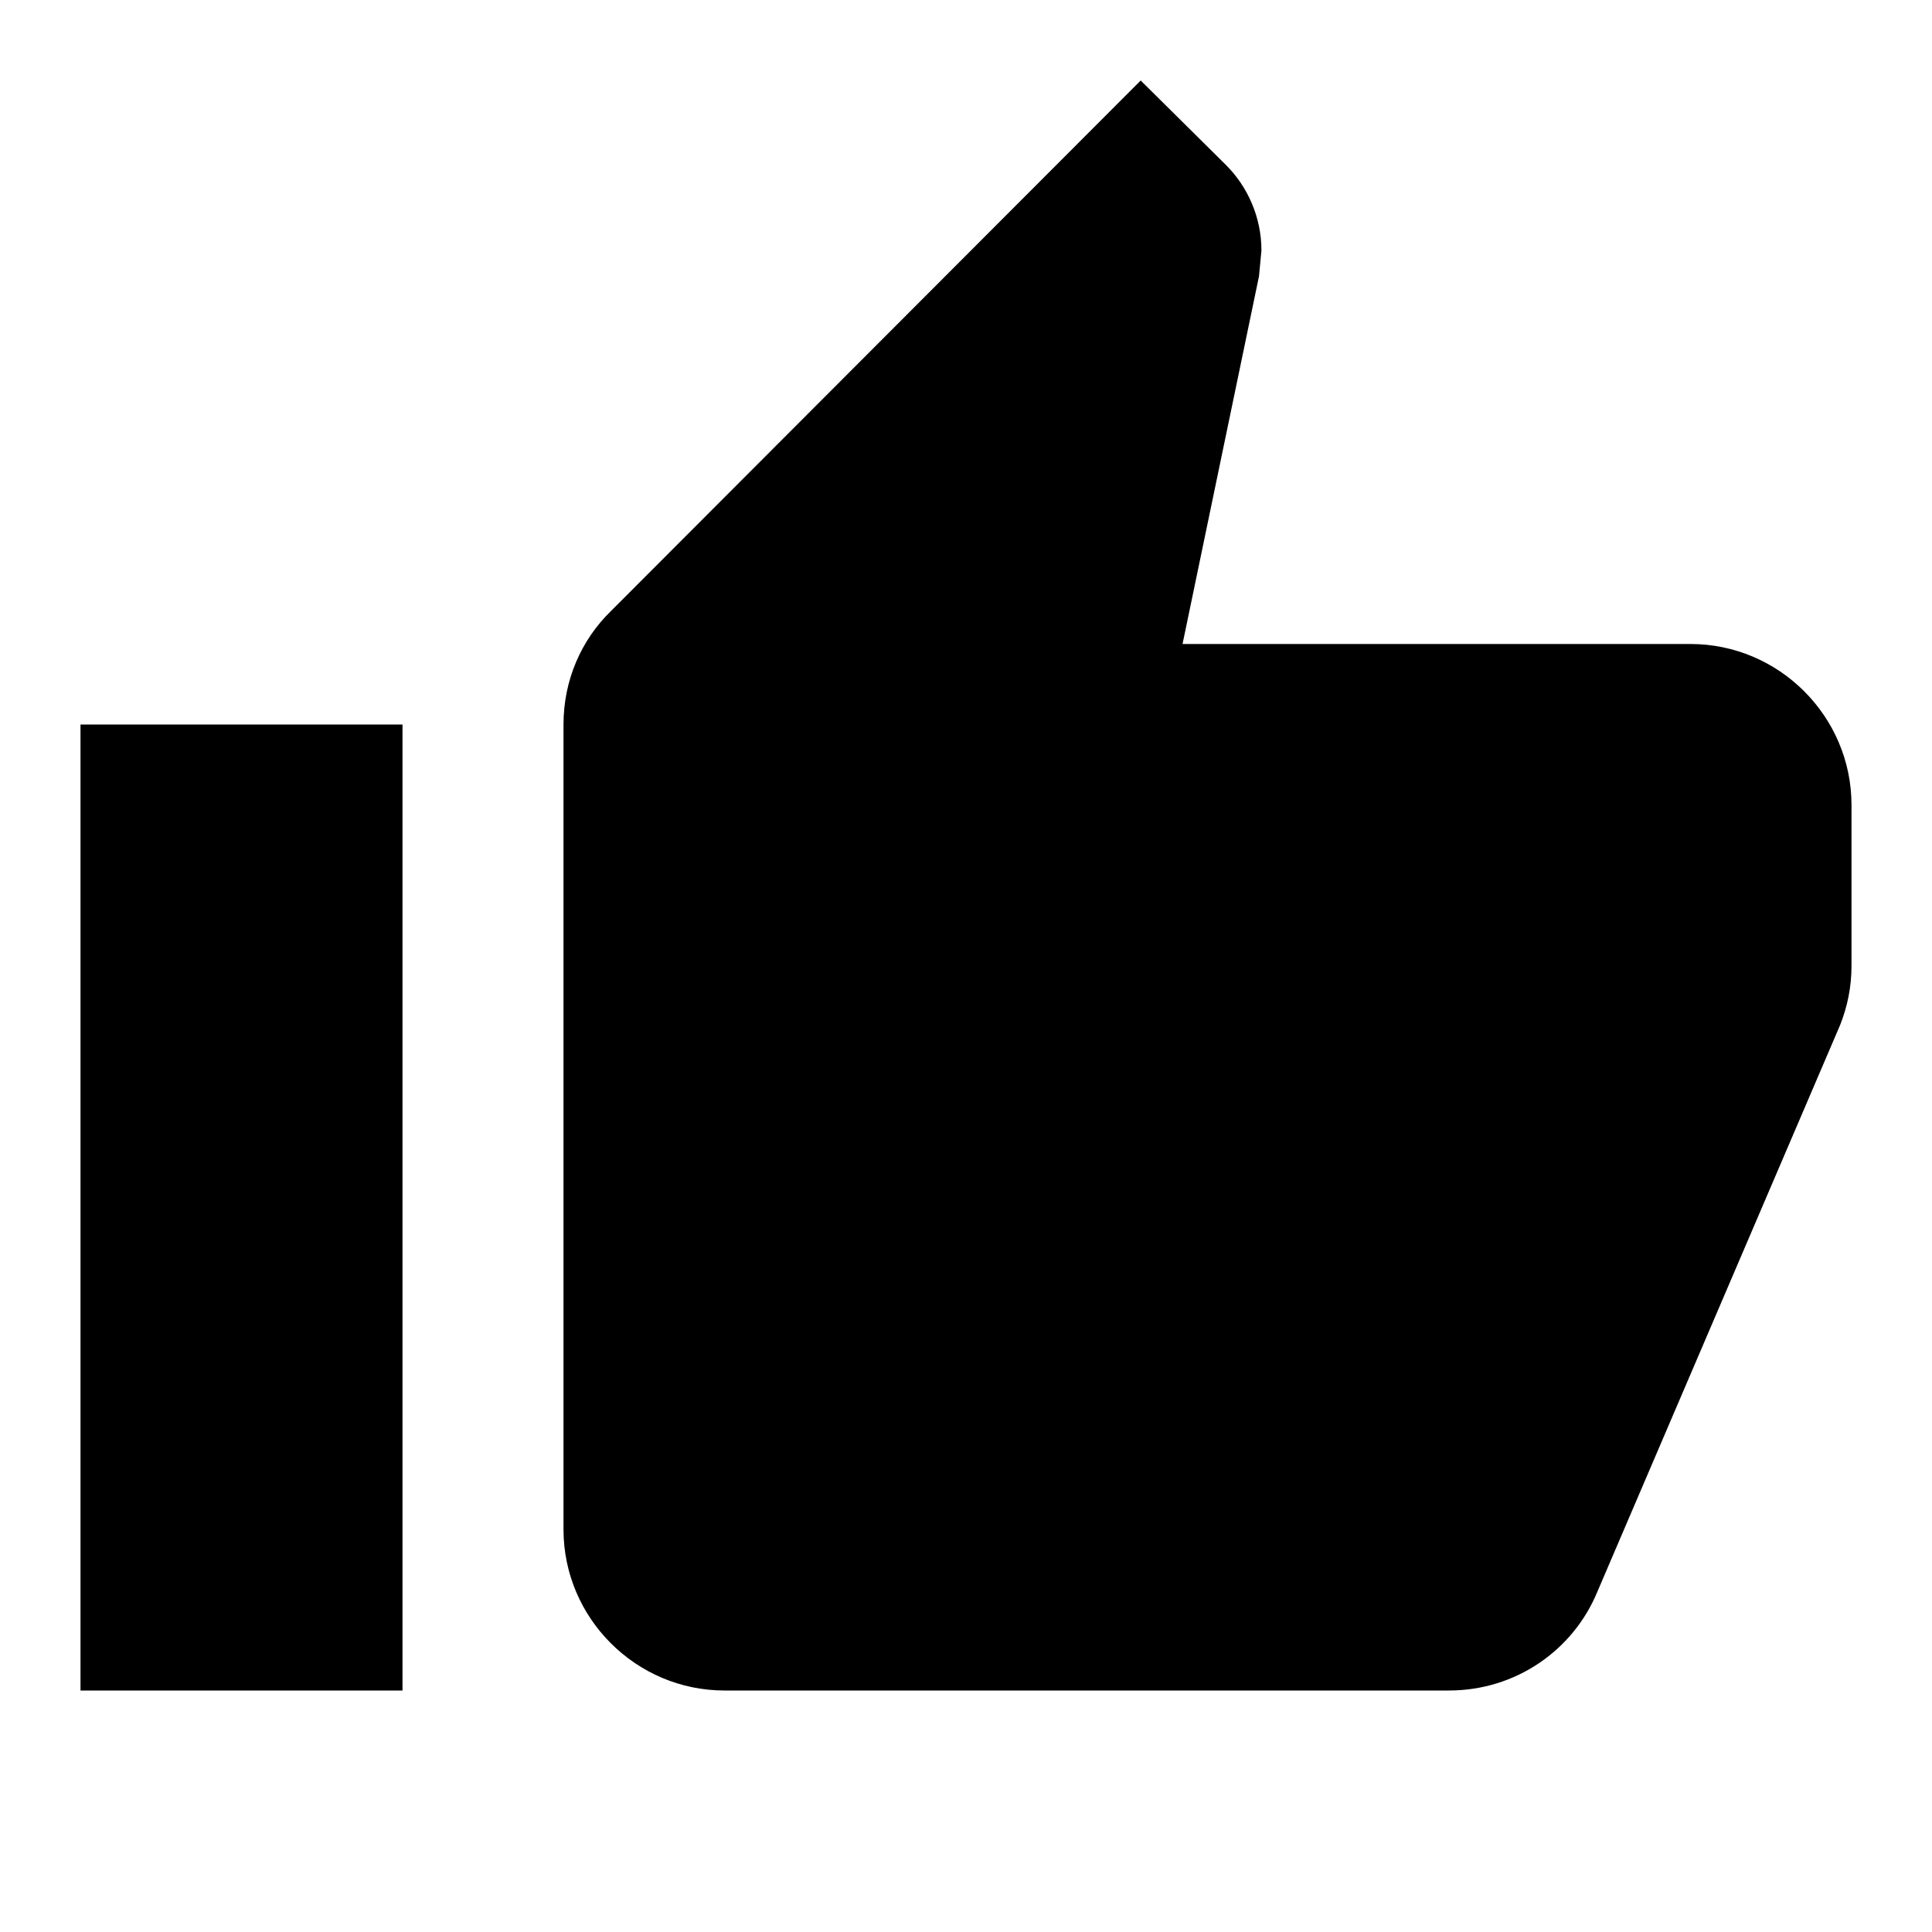
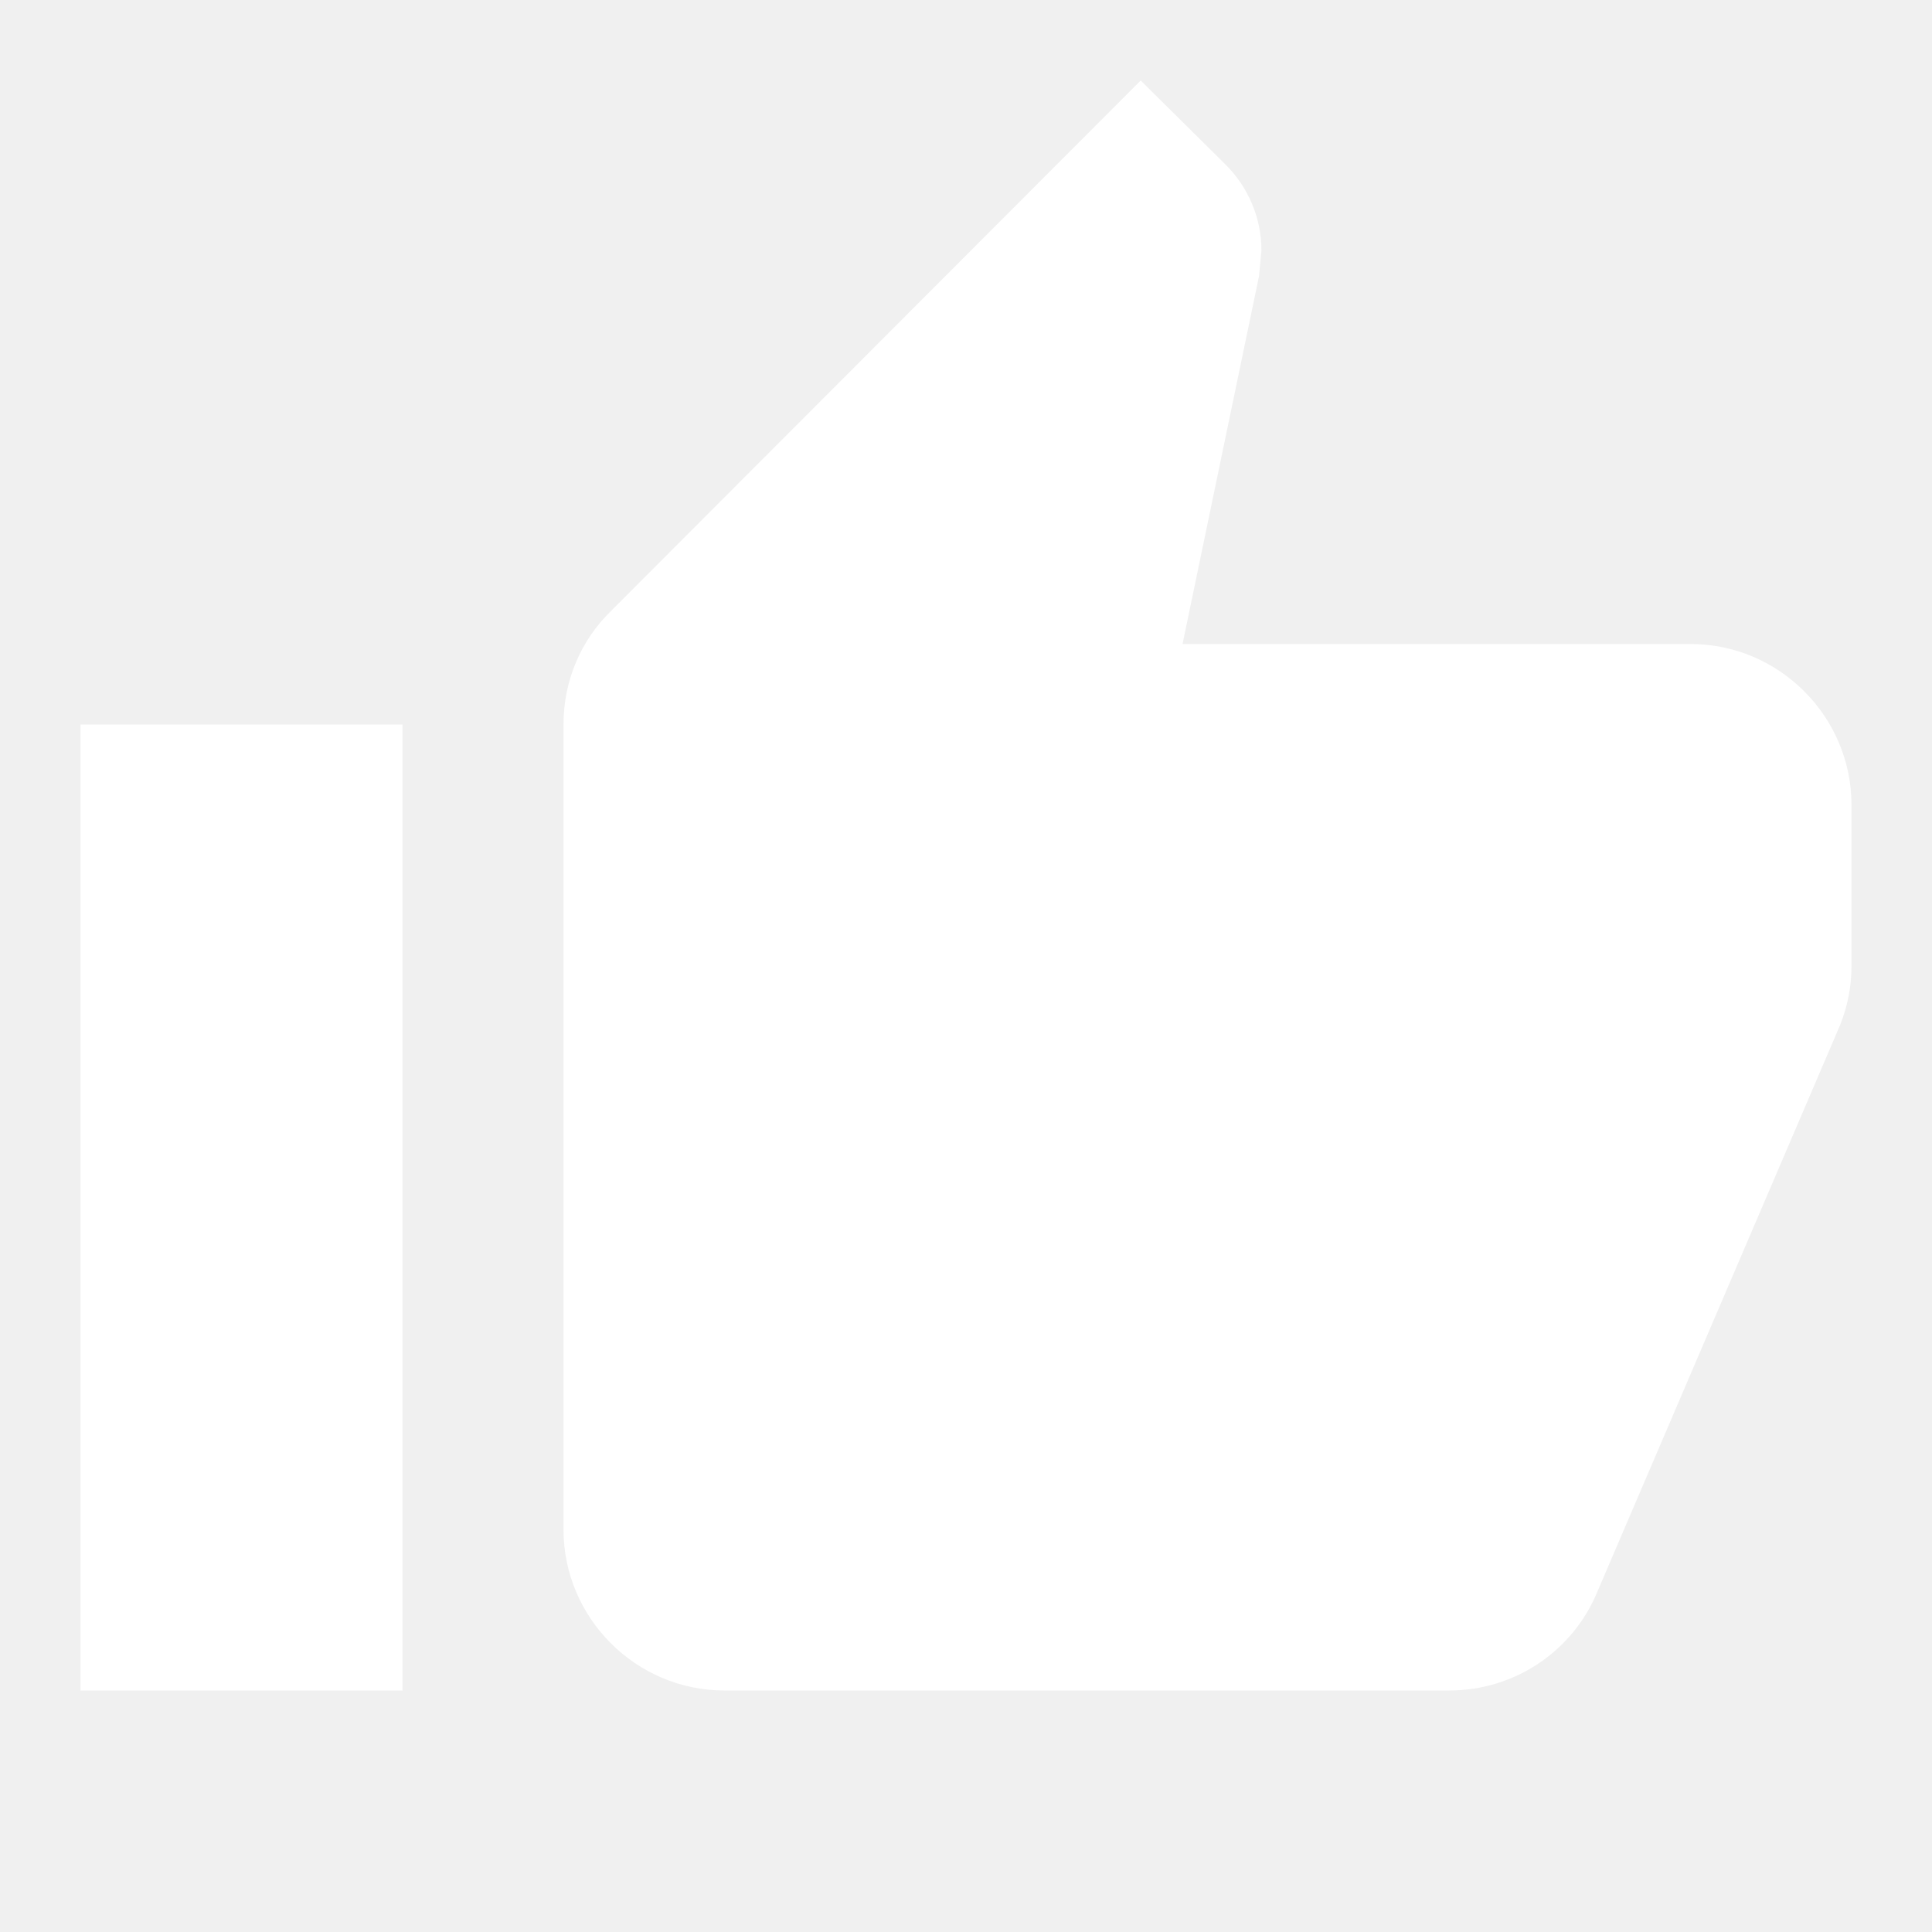
<svg xmlns="http://www.w3.org/2000/svg" height="24" viewBox="0 0 24 24" width="24">
-   <path d="M0 0h24v24H0V0z" fill="white" />
-   <path d="M1 21h4V9H1v12zm22-11c0-1.1-.9-2-2-2h-6.31l.95-4.57.03-.32c0-.41-.17-.79-.44-1.06L14.17 1 7.59 7.59C7.22 7.95 7 8.45 7 9v10c0 1.1.9 2 2 2h9c.83 0 1.54-.5 1.84-1.22l3.02-7.05c.09-.23.14-.47.14-.73v-2z" />
+   <path d="M0 0h24v24H0V0z" fill="none" />
+   <path d="M1 21h4V9H1v12zm22-11c0-1.1-.9-2-2-2h-6.31l.95-4.57.03-.32c0-.41-.17-.79-.44-1.06L14.17 1 7.59 7.59C7.22 7.95 7 8.45 7 9v10c0 1.1.9 2 2 2h9c.83 0 1.54-.5 1.84-1.22l3.02-7.05c.09-.23.14-.47.14-.73v-2z" fill="white" />
</svg>
